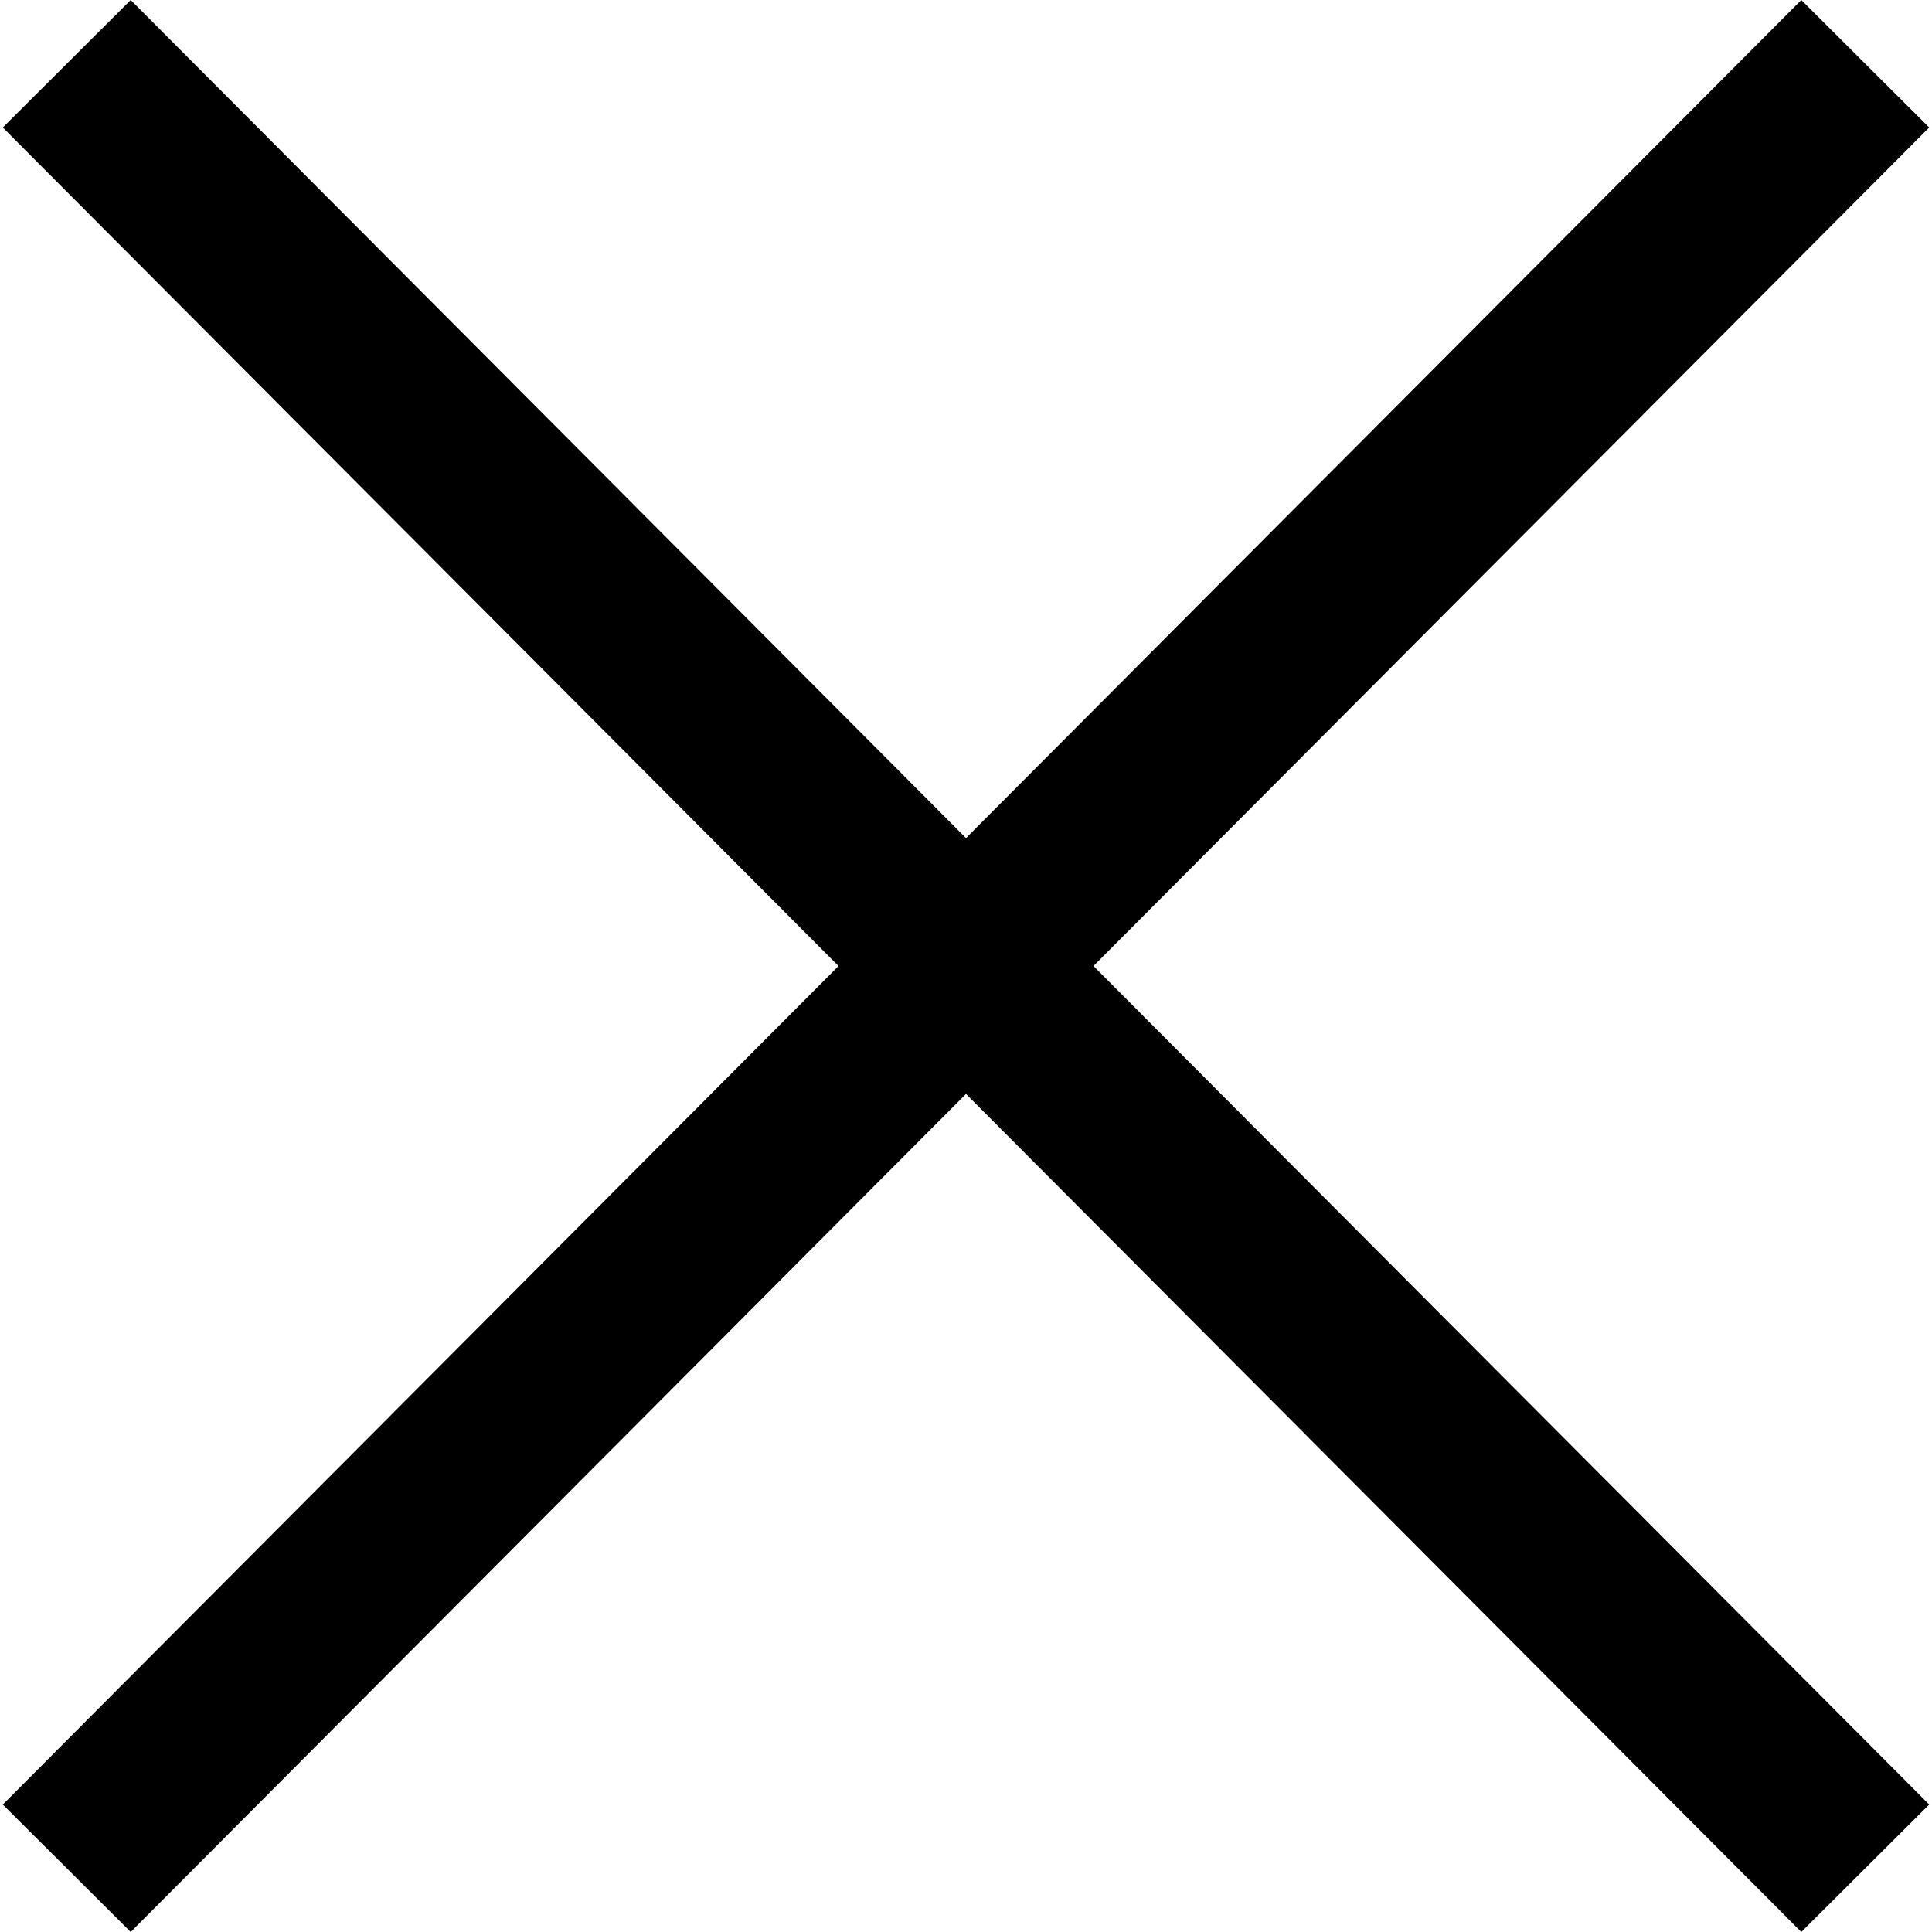
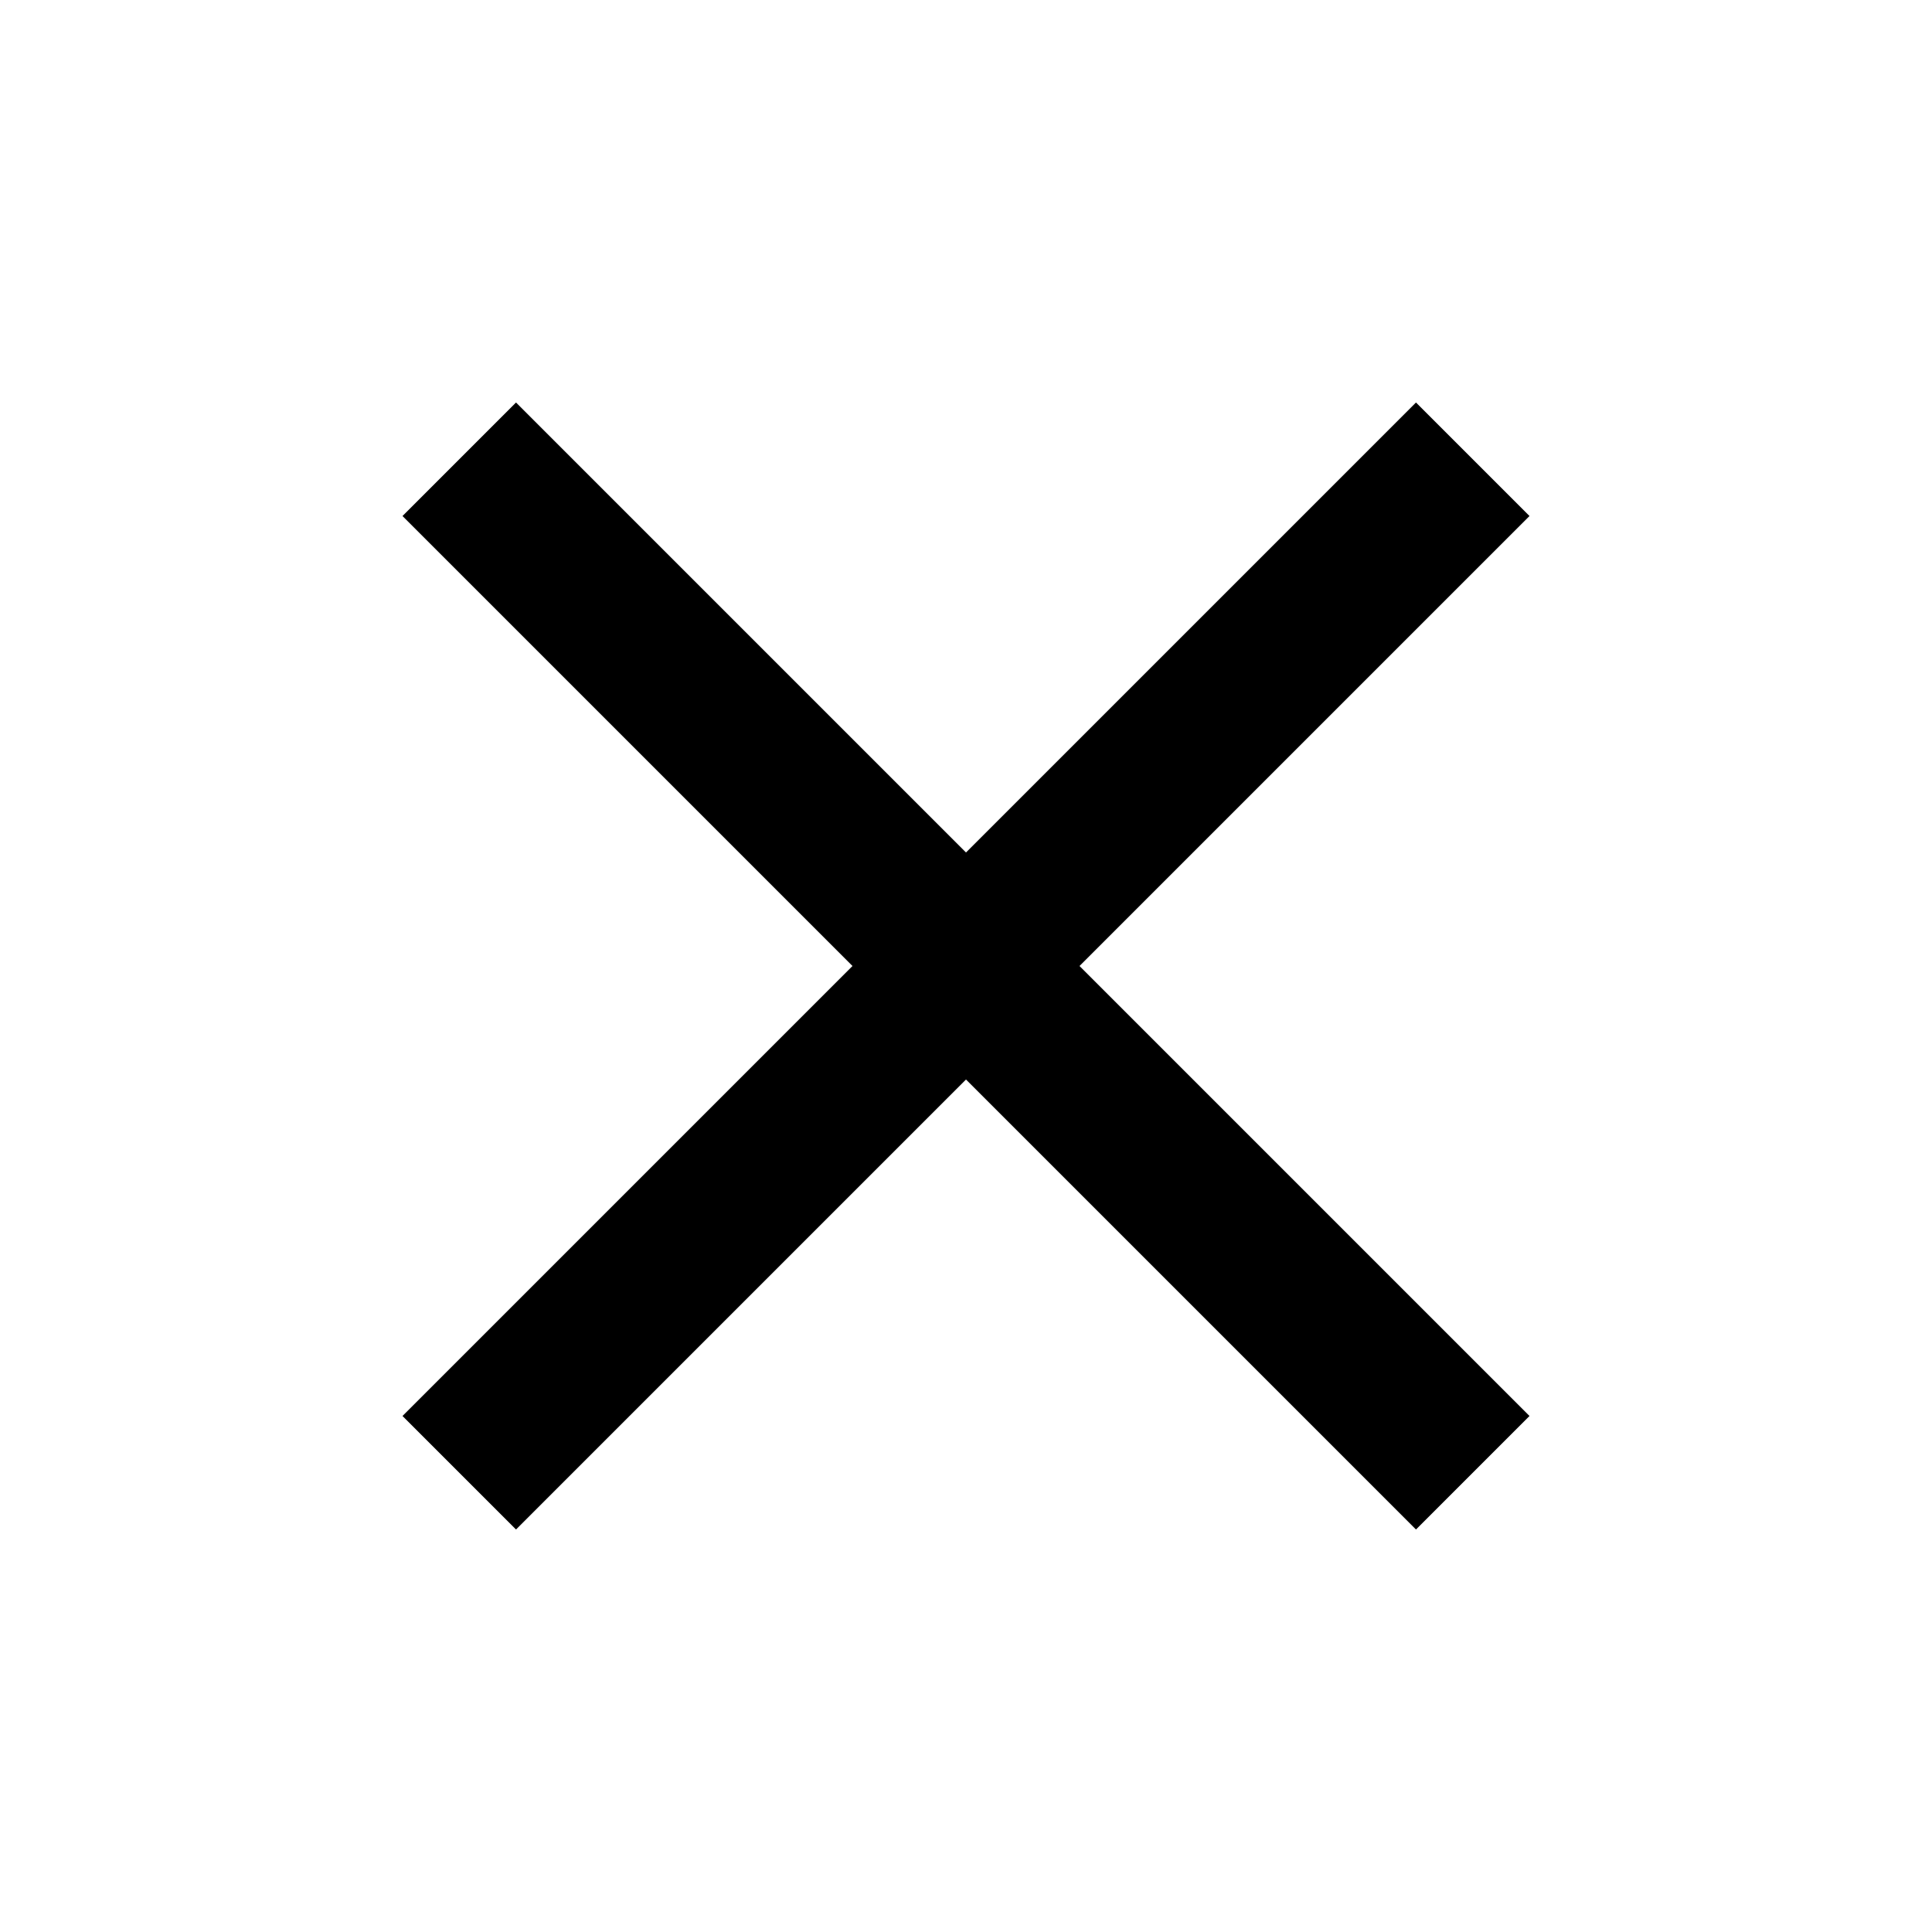
- <svg xmlns="http://www.w3.org/2000/svg" fill="#000000" height="800px" width="800px" version="1.1" id="Capa_1" viewBox="0 0 490 490" xml:space="preserve">
-   <polygon points="456.851,0 245,212.564 33.149,0 0.708,32.337 212.669,245.004 0.708,457.678 33.149,490 245,277.443 456.851,490   489.292,457.678 277.331,245.004 489.292,32.337 " />
+ <svg xmlns="http://www.w3.org/2000/svg" width="20" height="20" viewBox="0 0 24 24">
+   <path d="M19 6.41L17.59 5 12 10.59 6.41 5 5 6.41 10.59 12 5 17.59 6.41 19 12 13.41 17.59 19 19 17.59 13.41 12 19 6.41z" />
</svg>
